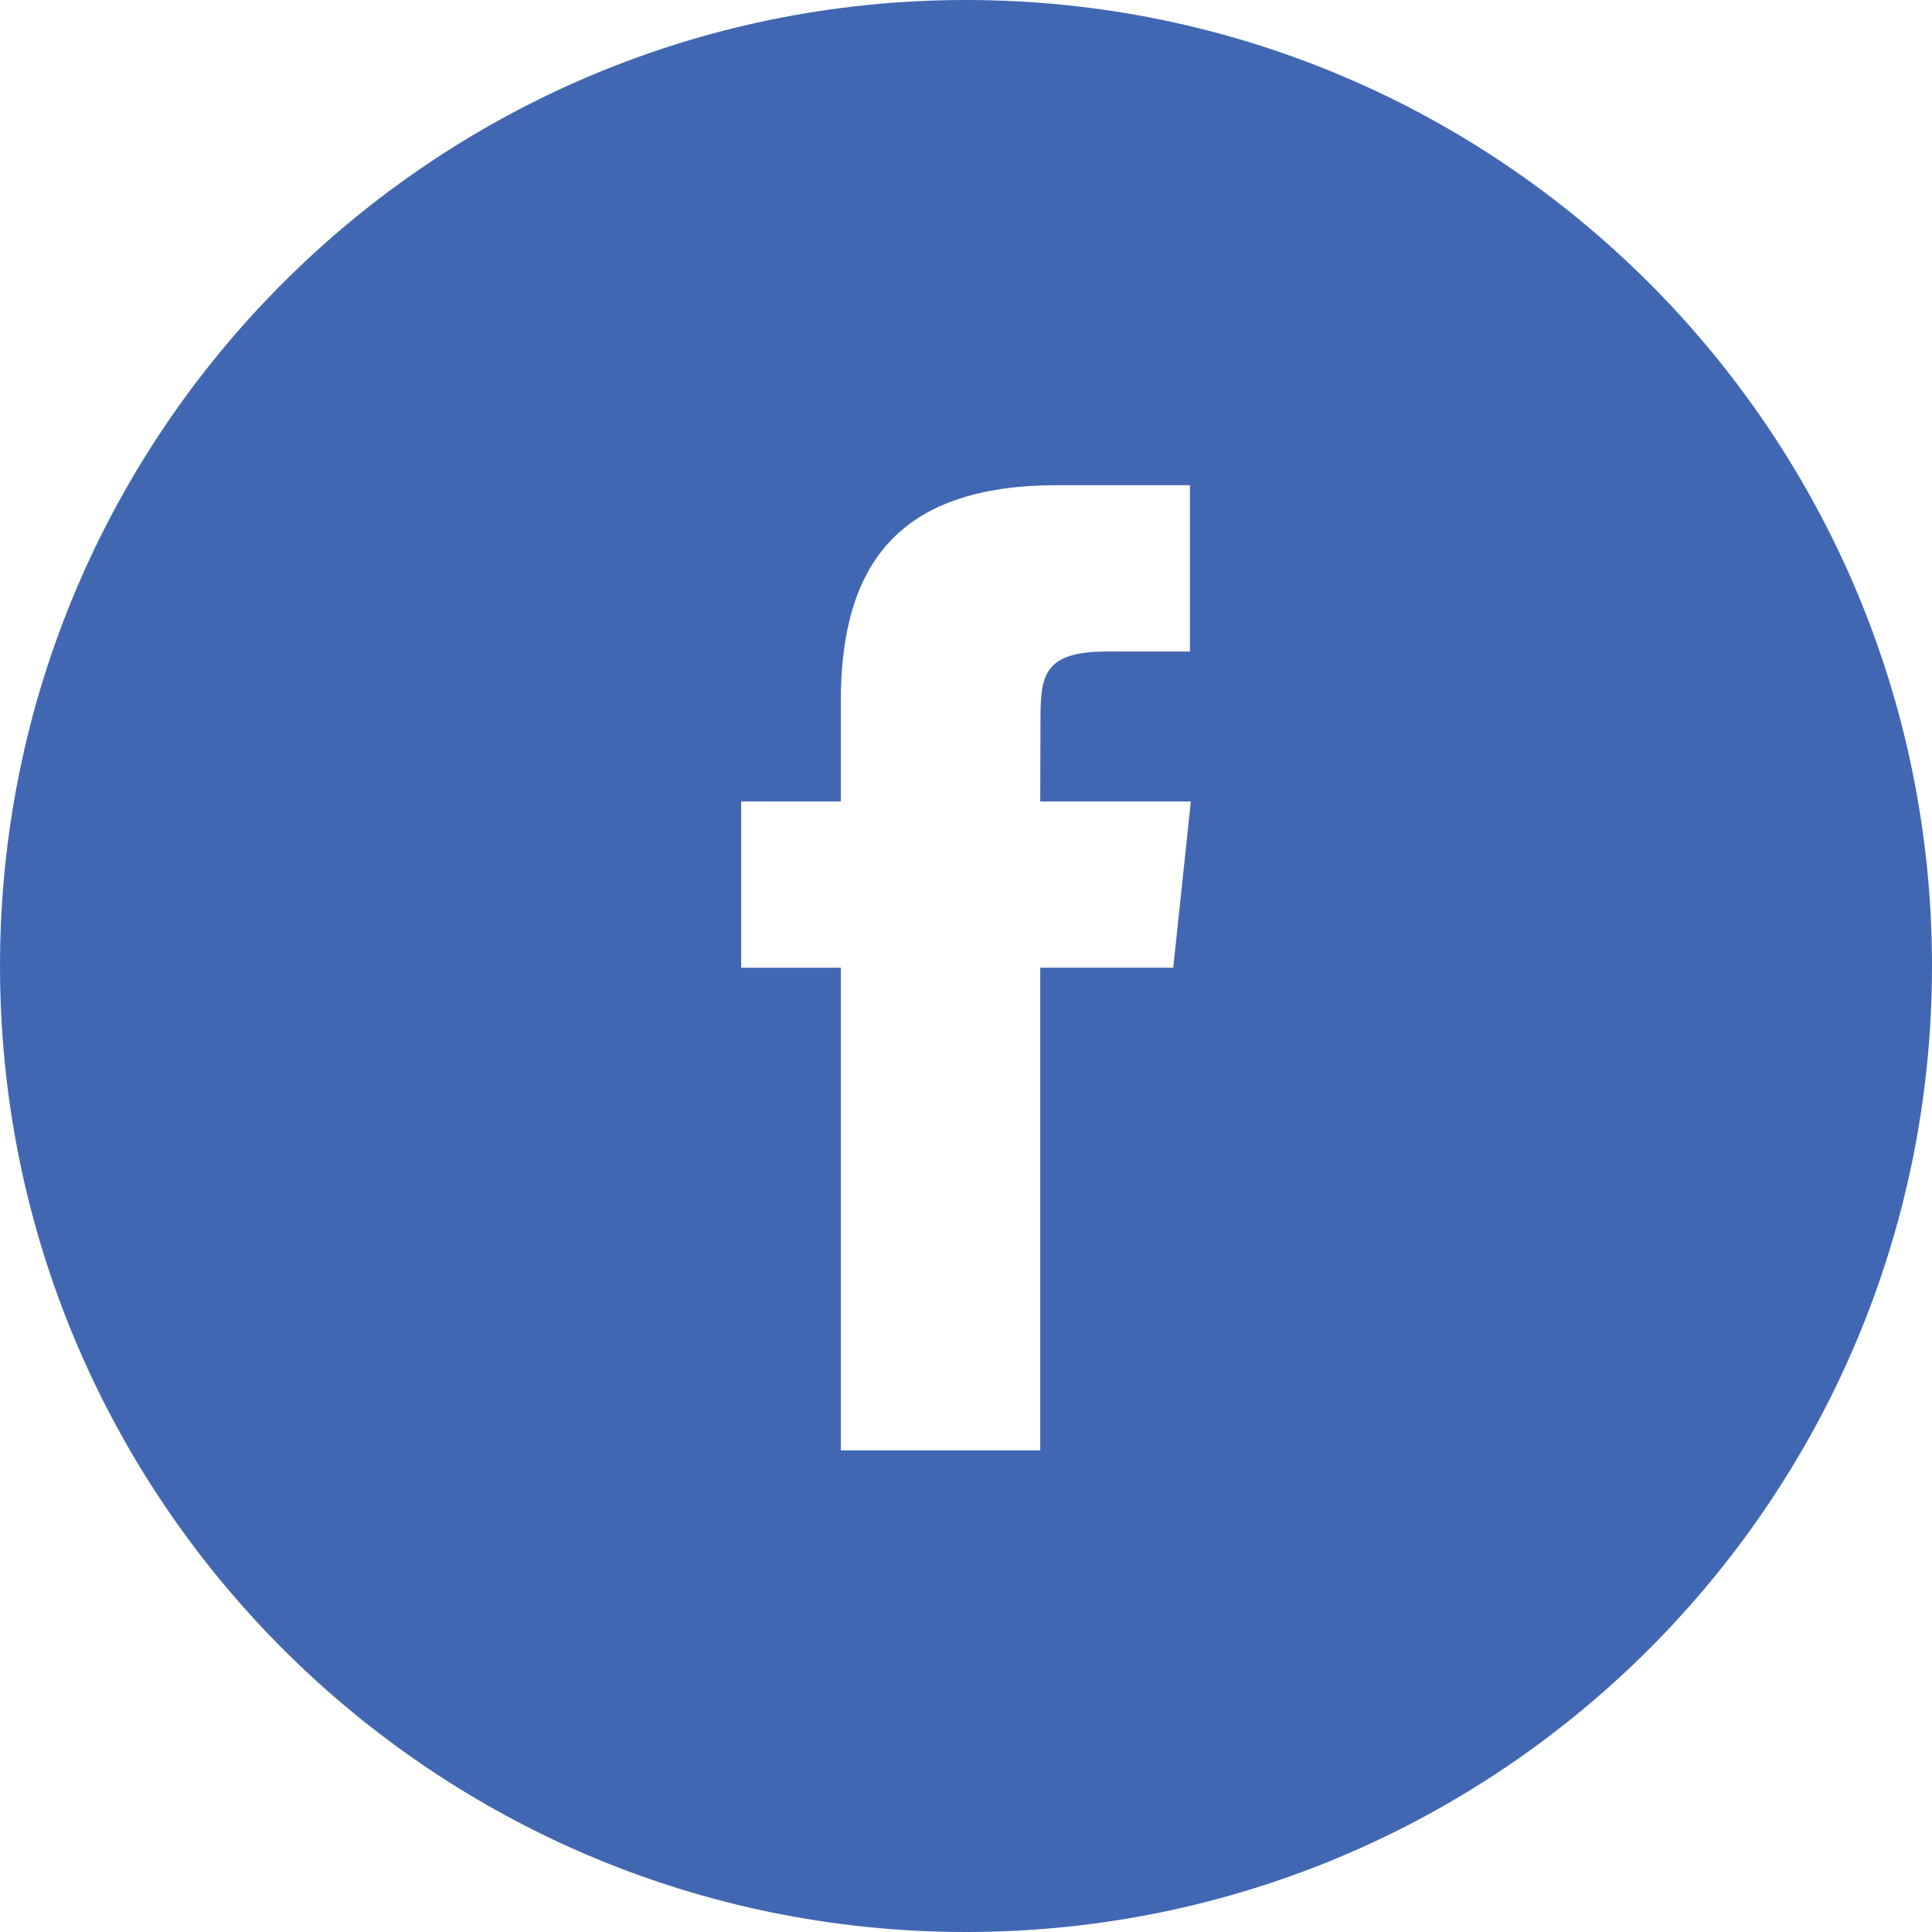
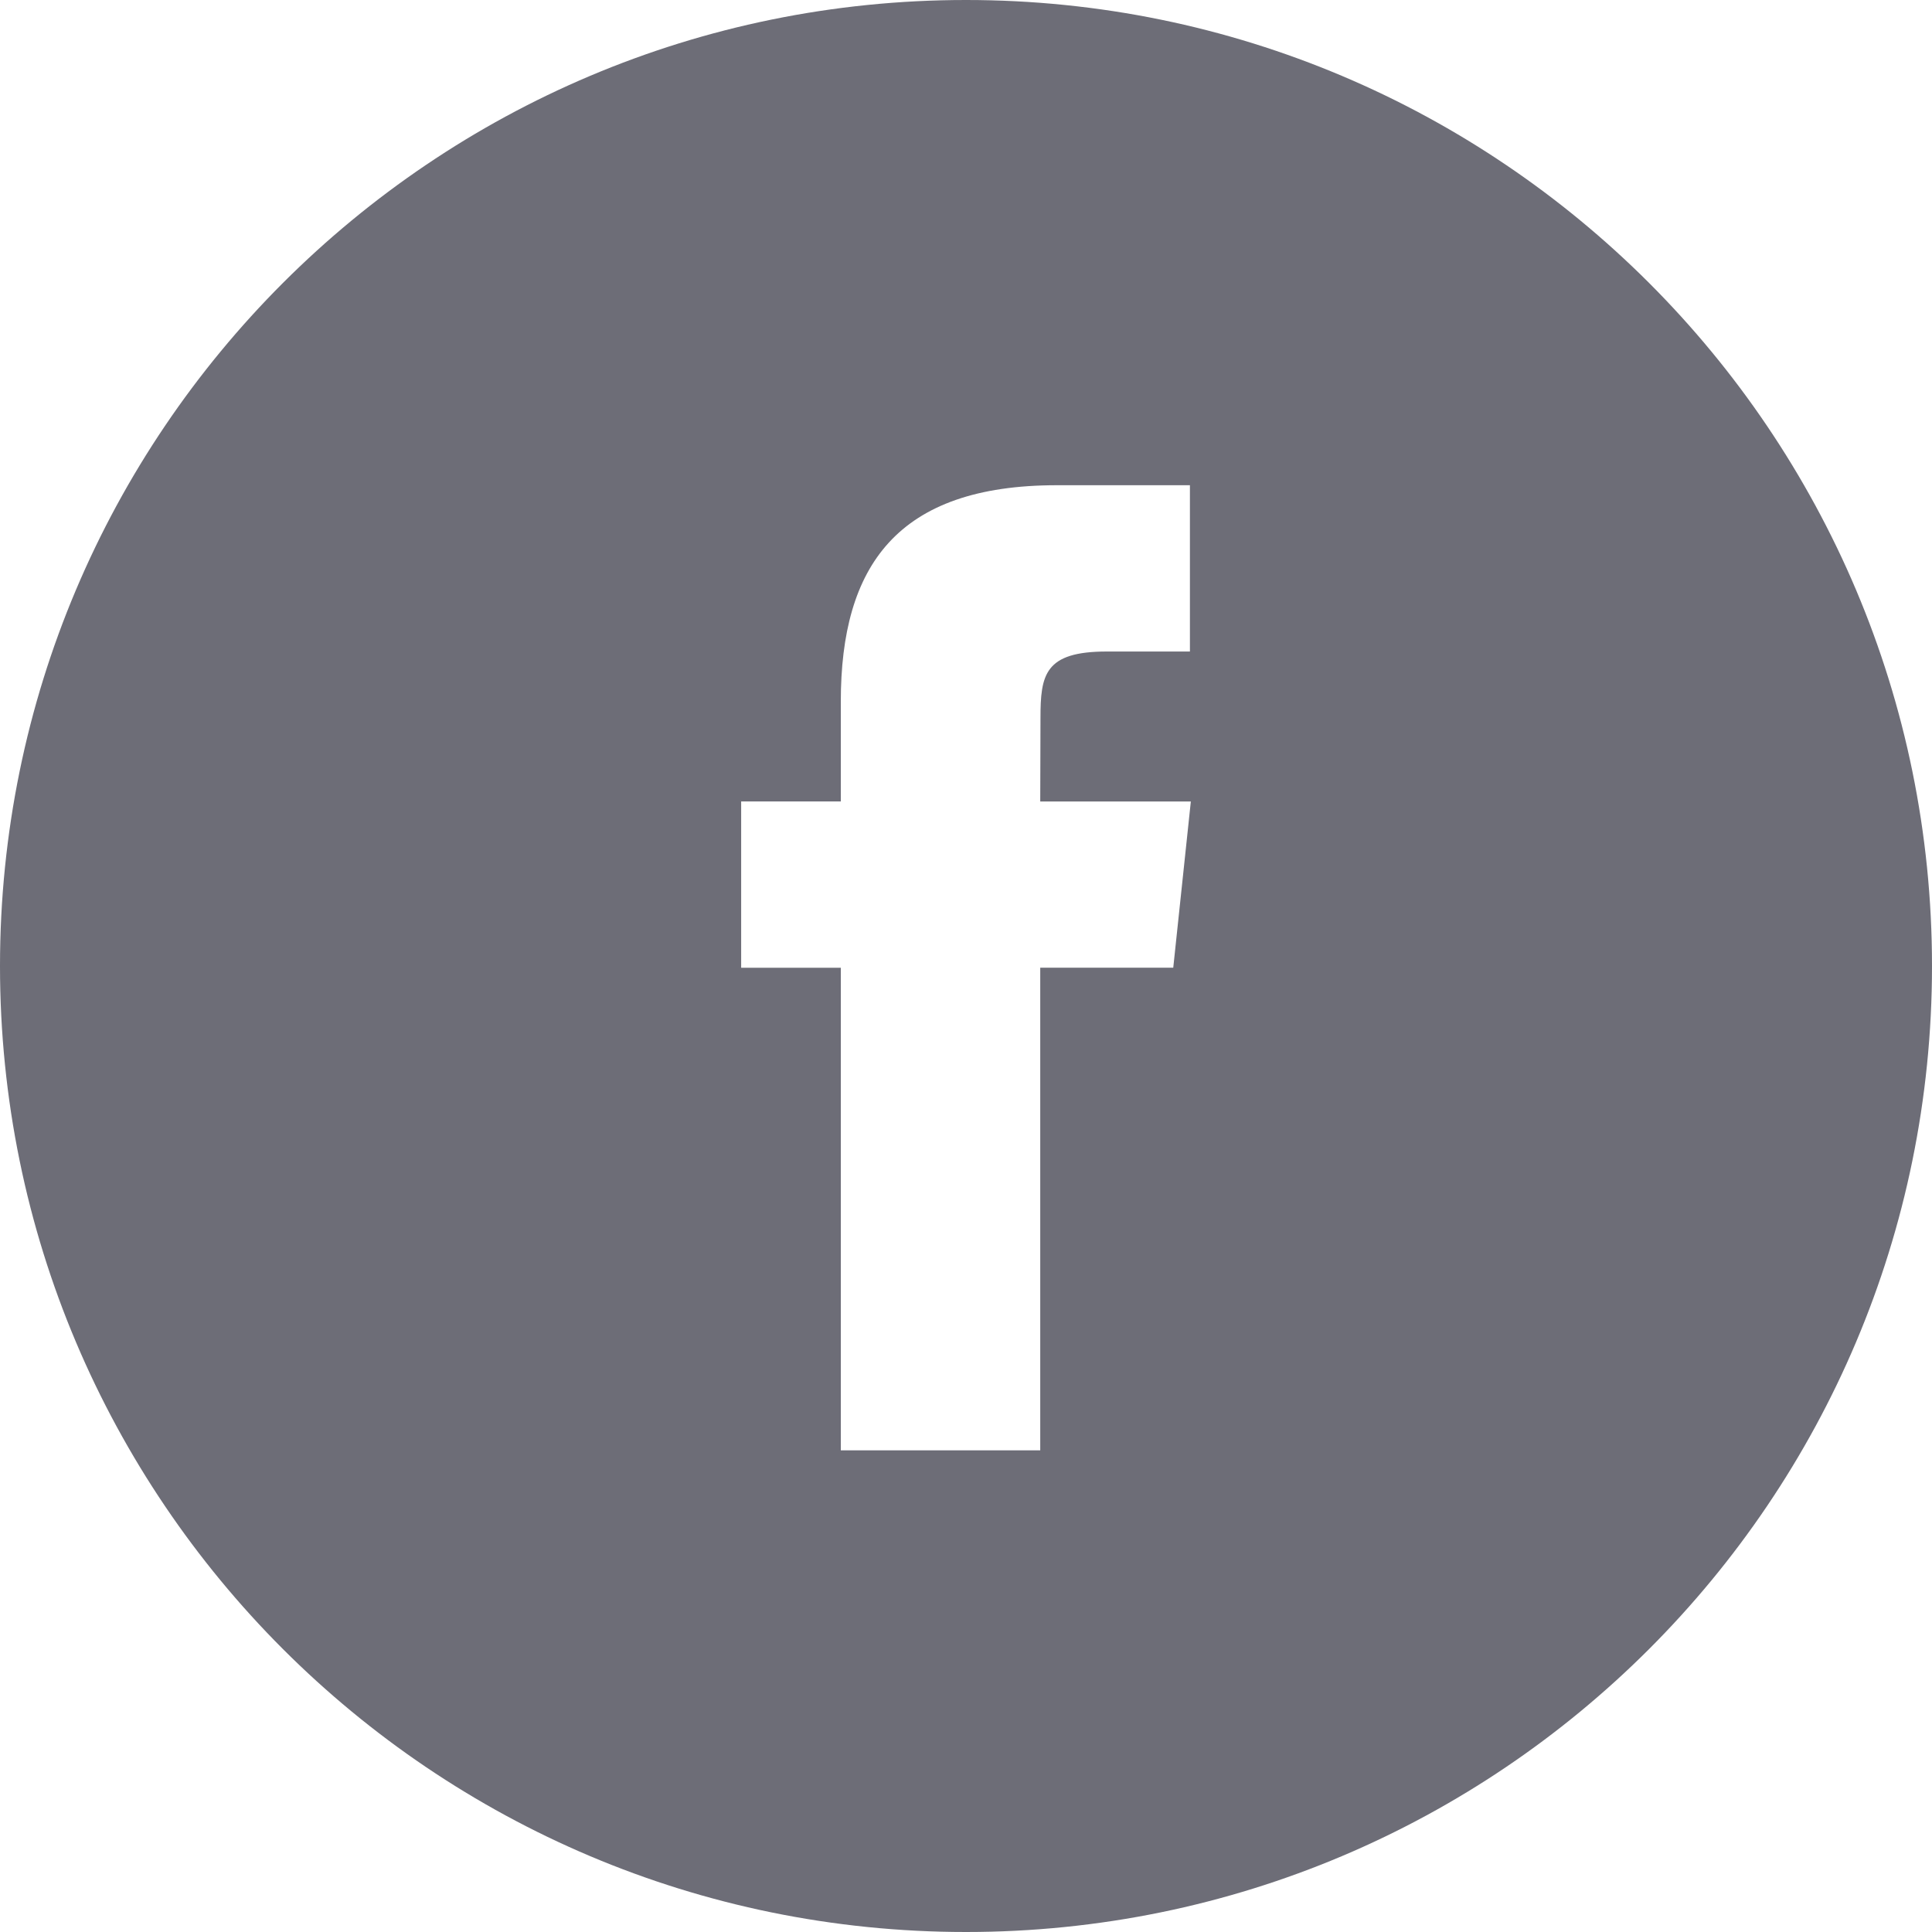
<svg xmlns="http://www.w3.org/2000/svg" width="40px" height="40px" viewBox="0 0 40 40">
-   <path fill-rule="evenodd" clip-rule="evenodd" fill="#4267B2" d="M20,0C8.955,0,0,8.954,0,20s8.955,20,20,20 c11.046,0,20-8.954,20-20S31.046,0,20,0z M24.291,20.035h-2.754v9.993h-4.129v-9.992h-2.063v-3.443h2.063v-2.068 c0-2.808,1.165-4.479,4.473-4.479h2.755v3.443h-1.722c-1.288,0-1.372,0.482-1.372,1.38l-0.005,1.725h3.118L24.291,20.035z" />
+   <path fill-rule="evenodd" clip-rule="evenodd" fill="#6d6d77" d="M20,0C8.955,0,0,8.954,0,20s8.955,20,20,20 c11.046,0,20-8.954,20-20S31.046,0,20,0z M24.291,20.035h-2.754v9.993h-4.129v-9.992h-2.063v-3.443h2.063v-2.068 c0-2.808,1.165-4.479,4.473-4.479h2.755v3.443h-1.722c-1.288,0-1.372,0.482-1.372,1.38l-0.005,1.725h3.118L24.291,20.035z" />
</svg>
